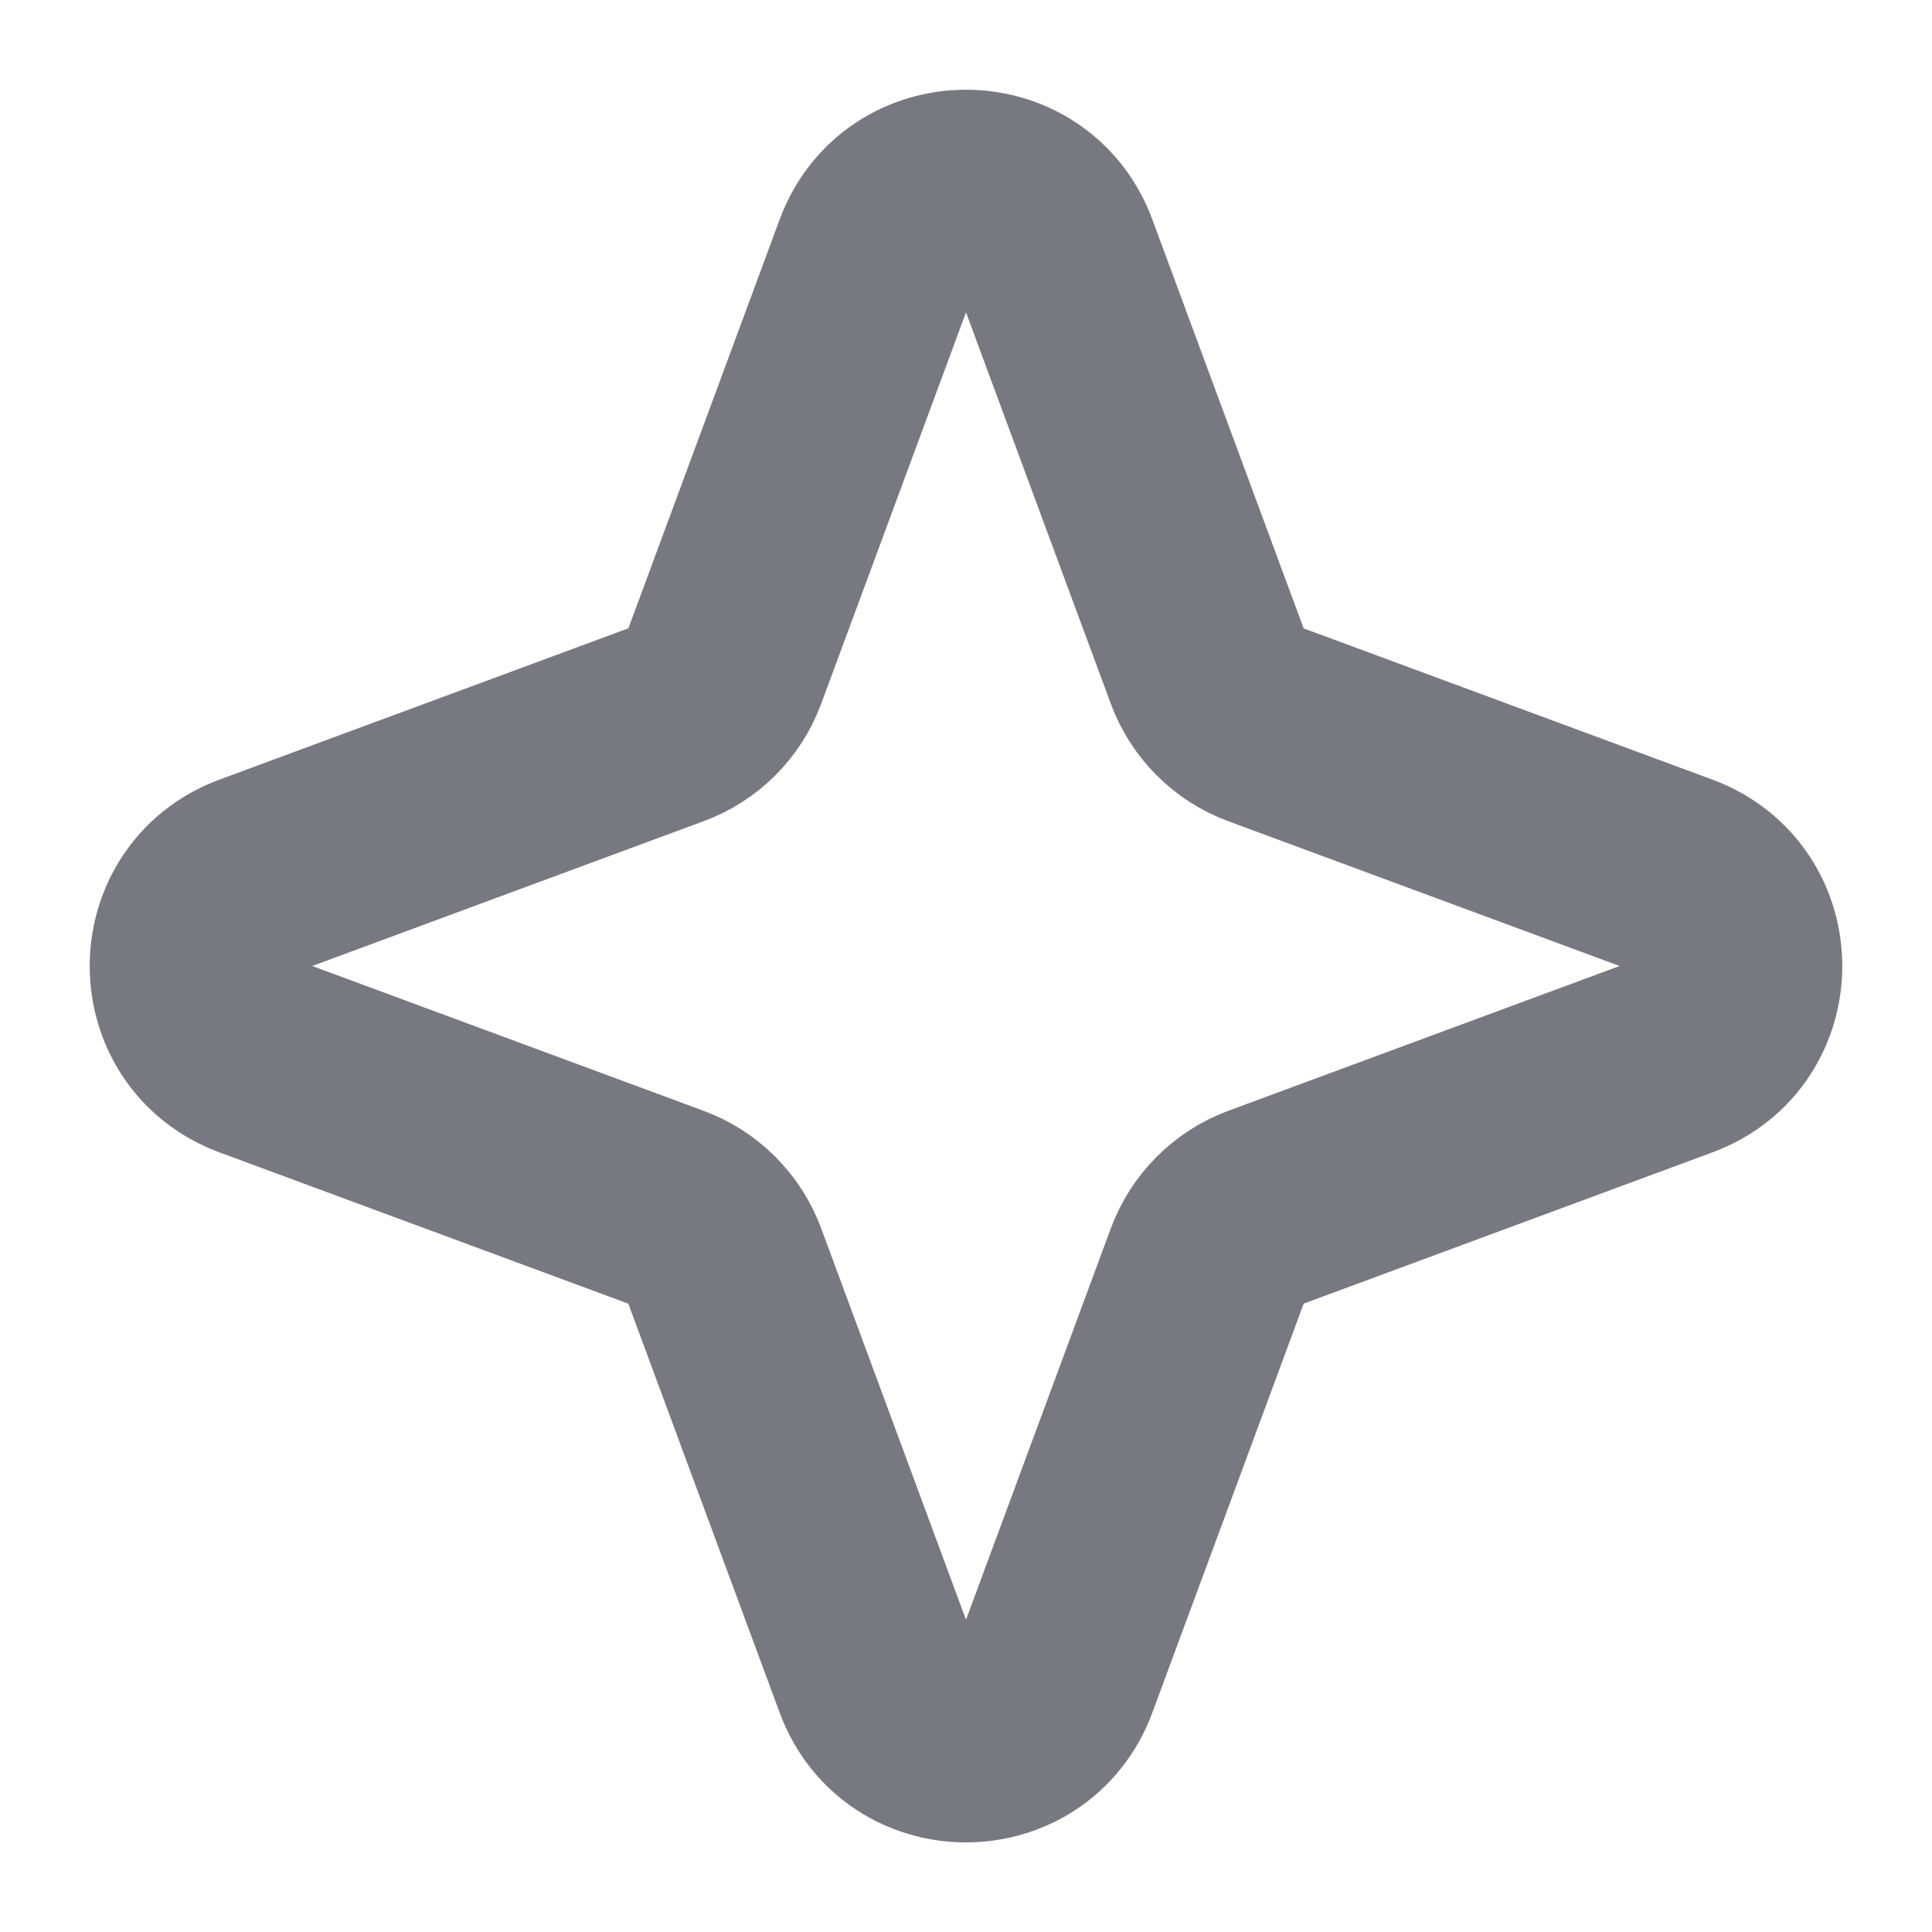
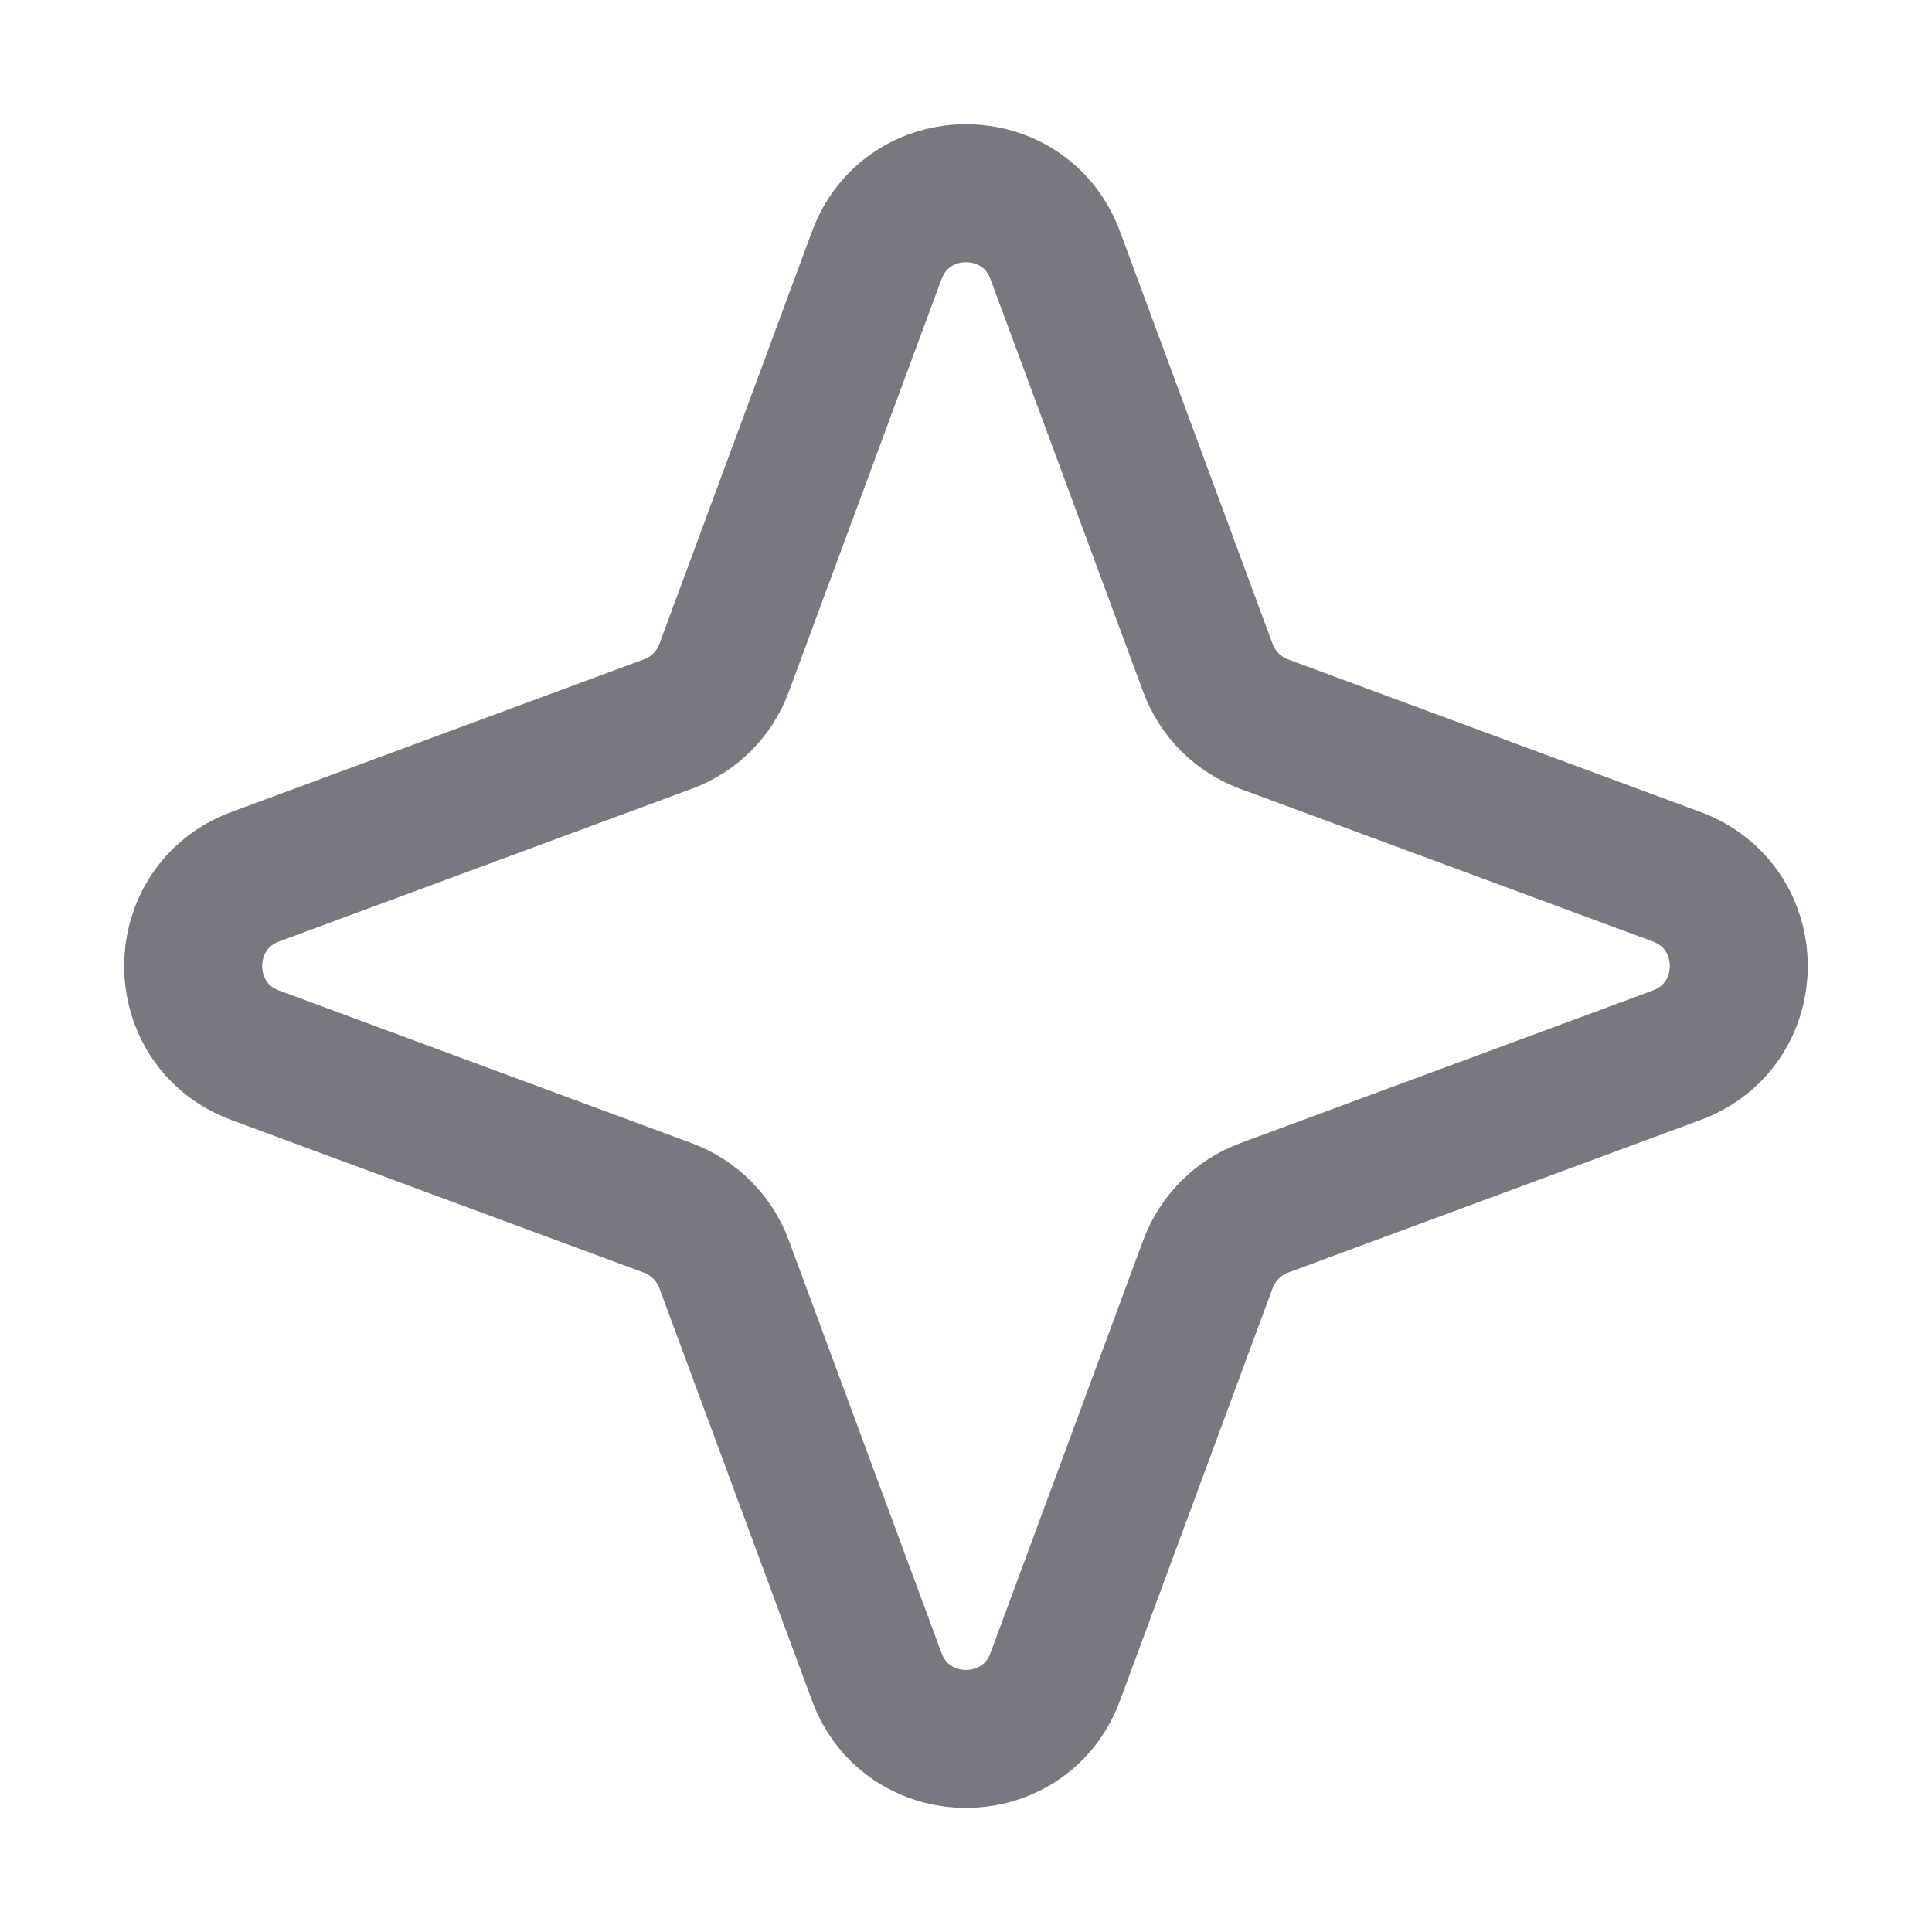
<svg xmlns="http://www.w3.org/2000/svg" width="14" height="14" viewBox="0 0 14 14" fill="none">
-   <path d="M6.353 1.851C6.575 1.25 7.425 1.25 7.647 1.851L8.753 4.84C8.823 5.029 8.972 5.178 9.16 5.247L12.149 6.353C12.75 6.576 12.75 7.425 12.149 7.647L9.16 8.753C8.972 8.823 8.823 8.972 8.753 9.161L7.647 12.15C7.425 12.751 6.575 12.751 6.353 12.15L5.247 9.161C5.177 8.972 5.028 8.823 4.839 8.753L1.85 7.647C1.25 7.425 1.25 6.576 1.85 6.353L4.839 5.247C5.028 5.178 5.177 5.029 5.247 4.84L6.353 1.851Z" stroke="#787881" stroke-width="1.5" stroke-linejoin="round" />
+   <path d="M6.353 1.851C6.575 1.25 7.425 1.25 7.647 1.851L8.753 4.84C8.823 5.029 8.972 5.178 9.16 5.247L12.149 6.353C12.75 6.576 12.75 7.425 12.149 7.647L9.16 8.753C8.972 8.823 8.823 8.972 8.753 9.161L7.647 12.15C7.425 12.751 6.575 12.751 6.353 12.15L5.247 9.161C5.177 8.972 5.028 8.823 4.839 8.753L1.85 7.647C1.25 7.425 1.25 6.576 1.85 6.353L4.839 5.247C5.028 5.178 5.177 5.029 5.247 4.84L6.353 1.851Z" stroke="#787881" strokeWidth="1.5" strokeLinejoin="round" />
</svg>
